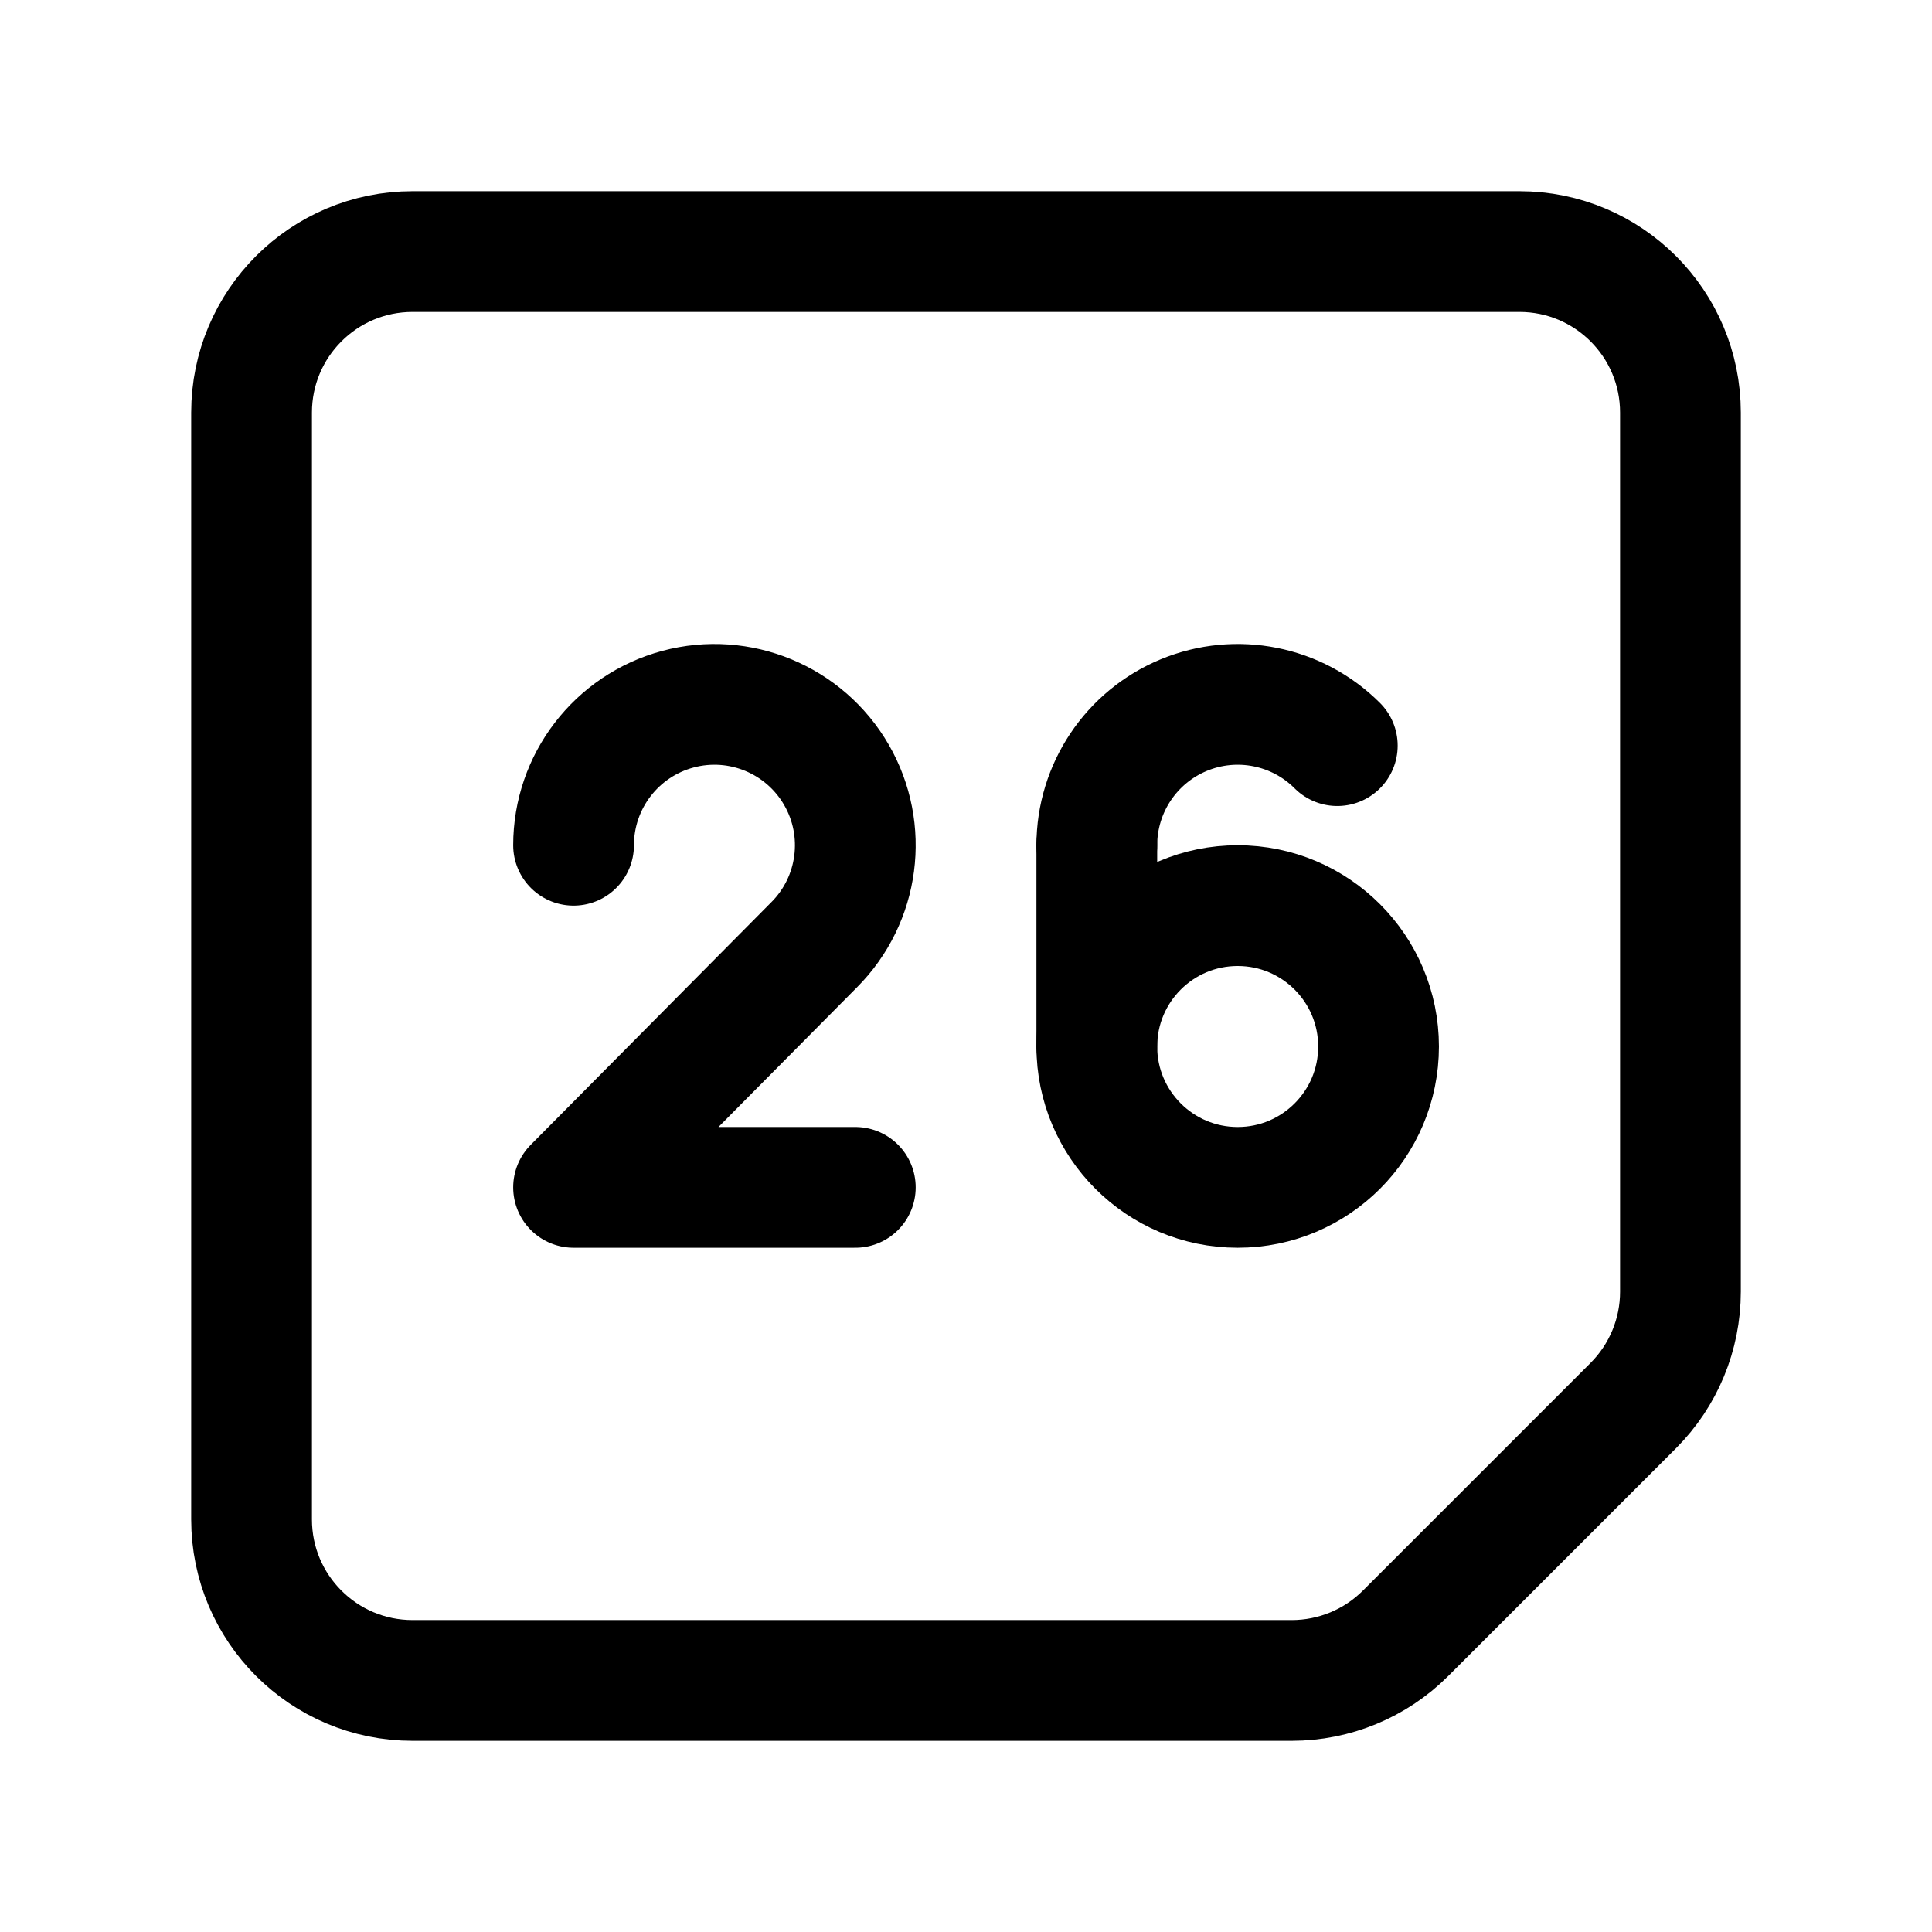
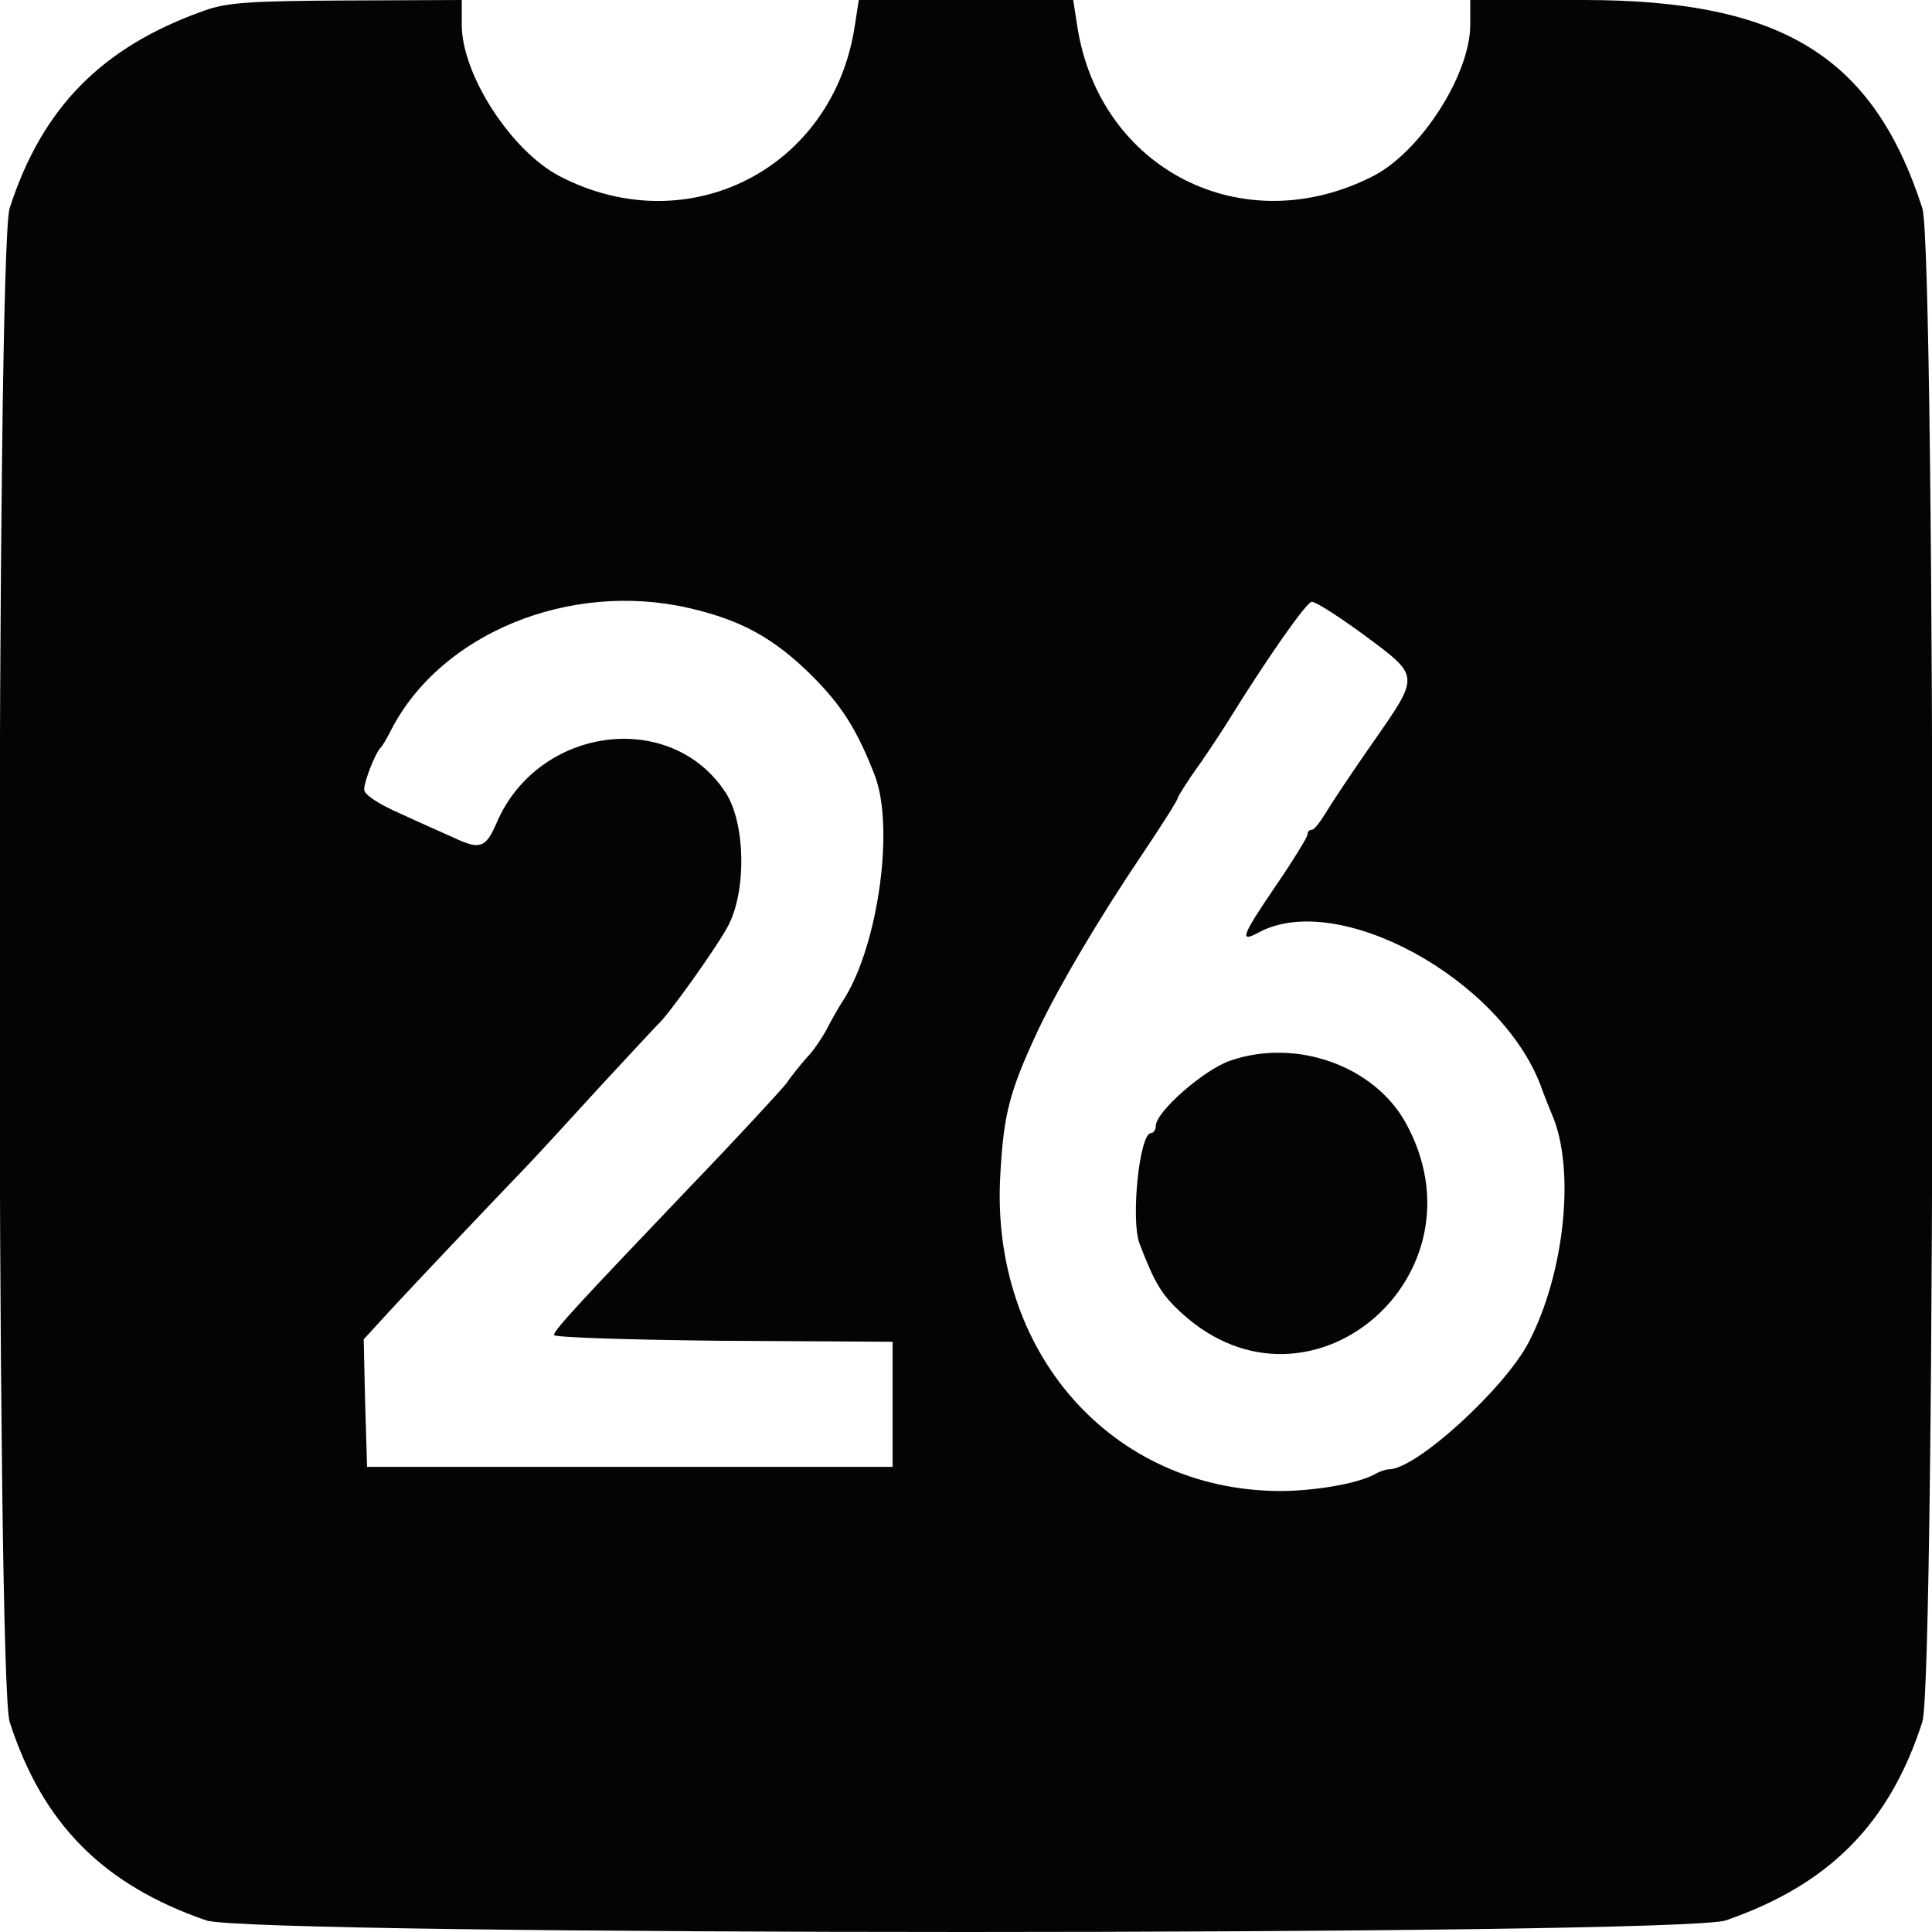
- <svg xmlns="http://www.w3.org/2000/svg" width="192" height="192" fill="none" viewBox="0 0 192 192">
-   <path stroke="#000" stroke-linecap="round" stroke-linejoin="round" stroke-width="12" d="M25 41c0-8.837 7.163-16 16-16h110c8.837 0 16 7.163 16 16v87.373a16 16 0 0 1-4.686 11.313l-22.628 22.628A16 16 0 0 1 128.373 167H41c-8.837 0-16-7.163-16-16zm84 43v20" />
-   <circle cx="123" cy="104" r="14" stroke="#000" stroke-linecap="round" stroke-linejoin="round" stroke-width="12" />
-   <path stroke="#000" stroke-linecap="round" stroke-linejoin="round" stroke-width="12" d="M109 84a14 14 0 0 1 23.899-9.9M80.9 93.9 57 118m0 0h28m-4.1-24.1A14 14 0 1 0 57 84" />
+ <svg xmlns="http://www.w3.org/2000/svg" version="1.2" viewBox="0 0 400 400" width="24" height="24">
+   <style>
+ 		.s0 { fill: #040404 } 
+ 	</style>
+   <g id="svgg">
+     <path id="path0" fill-rule="evenodd" class="s0" d="m71.7 0.1l23.9-0.1v5.1c0 10.4 10.3 26.2 20.3 31.4 26.6 13.8 56.7-1.6 61.1-31.3l0.8-5.2h44.4l0.8 5.2c4.5 29.9 34.4 45.1 61.4 31.2 9.8-5.1 20-21 20-31.3v-5.1h23.5c41 0 59.9 11.6 70.1 43.1 2.8 8.5 2.8 305 0 313.4-6.8 21.1-19.3 33.7-40.7 41.1-9.5 3.2-305.1 3.2-314.6 0-21.4-7.4-33.9-20-40.7-41.1-2.8-8.4-2.8-304.9 0-313.4 6.7-20.8 19.1-33.4 40.3-40.9 4.7-1.7 9.5-2 29.4-2.1zm9.3 151c-0.9 1.8-1.9 3.5-2.3 3.8-1 1.1-3.3 6.8-3.3 8.6 0 1 3 3 7.6 5 4.1 1.9 9.1 4.1 11.1 5 5.3 2.5 6.5 2 8.7-3.1 8.6-20.1 36.2-23.7 47.5-6.2 4 6.3 4.3 20 0.5 27.4-2.1 4.1-12.7 19-14.7 20.6-0.3 0.3-5.7 6.1-11.9 12.8-6.2 6.8-13 14.2-15.1 16.4-9.8 10.2-23.5 24.7-28.4 30l-5.4 5.9 0.3 13.2 0.4 13.2h108.8v-25.9l-35-0.2c-19.3-0.2-35.1-0.7-35.1-1.2 0-1 4.9-6.3 27.8-30.3 10.3-10.7 19.4-20.6 20.4-21.9 0.9-1.4 2.8-3.7 4.1-5.2 1.4-1.4 3.1-4 4-5.6 0.8-1.6 2.5-4.7 3.9-6.8 7-11.4 10.3-35.5 6.2-46.1-3.7-9.5-6.8-14.4-13.1-20.7-7.8-7.7-14.5-11.4-25.3-13.9-24.7-5.7-51.4 5.2-61.7 25.2zm190.6-26.5c-1.1 0-9.2 11.6-17.2 24.5-0.6 1-3.2 5-5.8 8.8-2.7 3.7-4.8 7.1-4.8 7.4 0 0.4-3.3 5.6-7.4 11.7-9.1 13.5-16.9 26.8-21.2 35.7-6.2 13.2-7.4 17.8-8.1 30.6-2.1 36.7 23.1 65.2 57.8 65.4 7.2 0 16-1.5 19.6-3.4 1-0.6 2.4-1.1 3.1-1.1 5.6 0 23.9-16.7 28.9-26.3 7.5-14.4 9.7-36 4.8-47.2-0.5-1.2-1.6-3.9-2.3-5.9-8.4-22.2-41.9-40.5-58.3-31.8-4.2 2.3-3.7 0.9 3.3-9.4 3.7-5.4 6.7-10.3 6.7-10.8 0-0.6 0.4-1 0.9-1 0.5 0 1.8-1.7 3-3.7 1.2-2 5.6-8.6 9.8-14.6 9.6-13.8 9.6-13.4-1.8-21.9-5.2-3.8-10.1-7-11-7zm19.4 107.8c17.5 31.6-19.8 63.5-46.2 39.6-4.2-3.8-5.7-6.2-8.9-14.6-1.8-4.9 0-22.8 2.4-22.8 0.5 0 1-0.7 1-1.5 0-2.9 9.9-11.6 15.4-13.5 13.6-4.7 29.7 1 36.3 12.8z" />
+   </g>
</svg>
